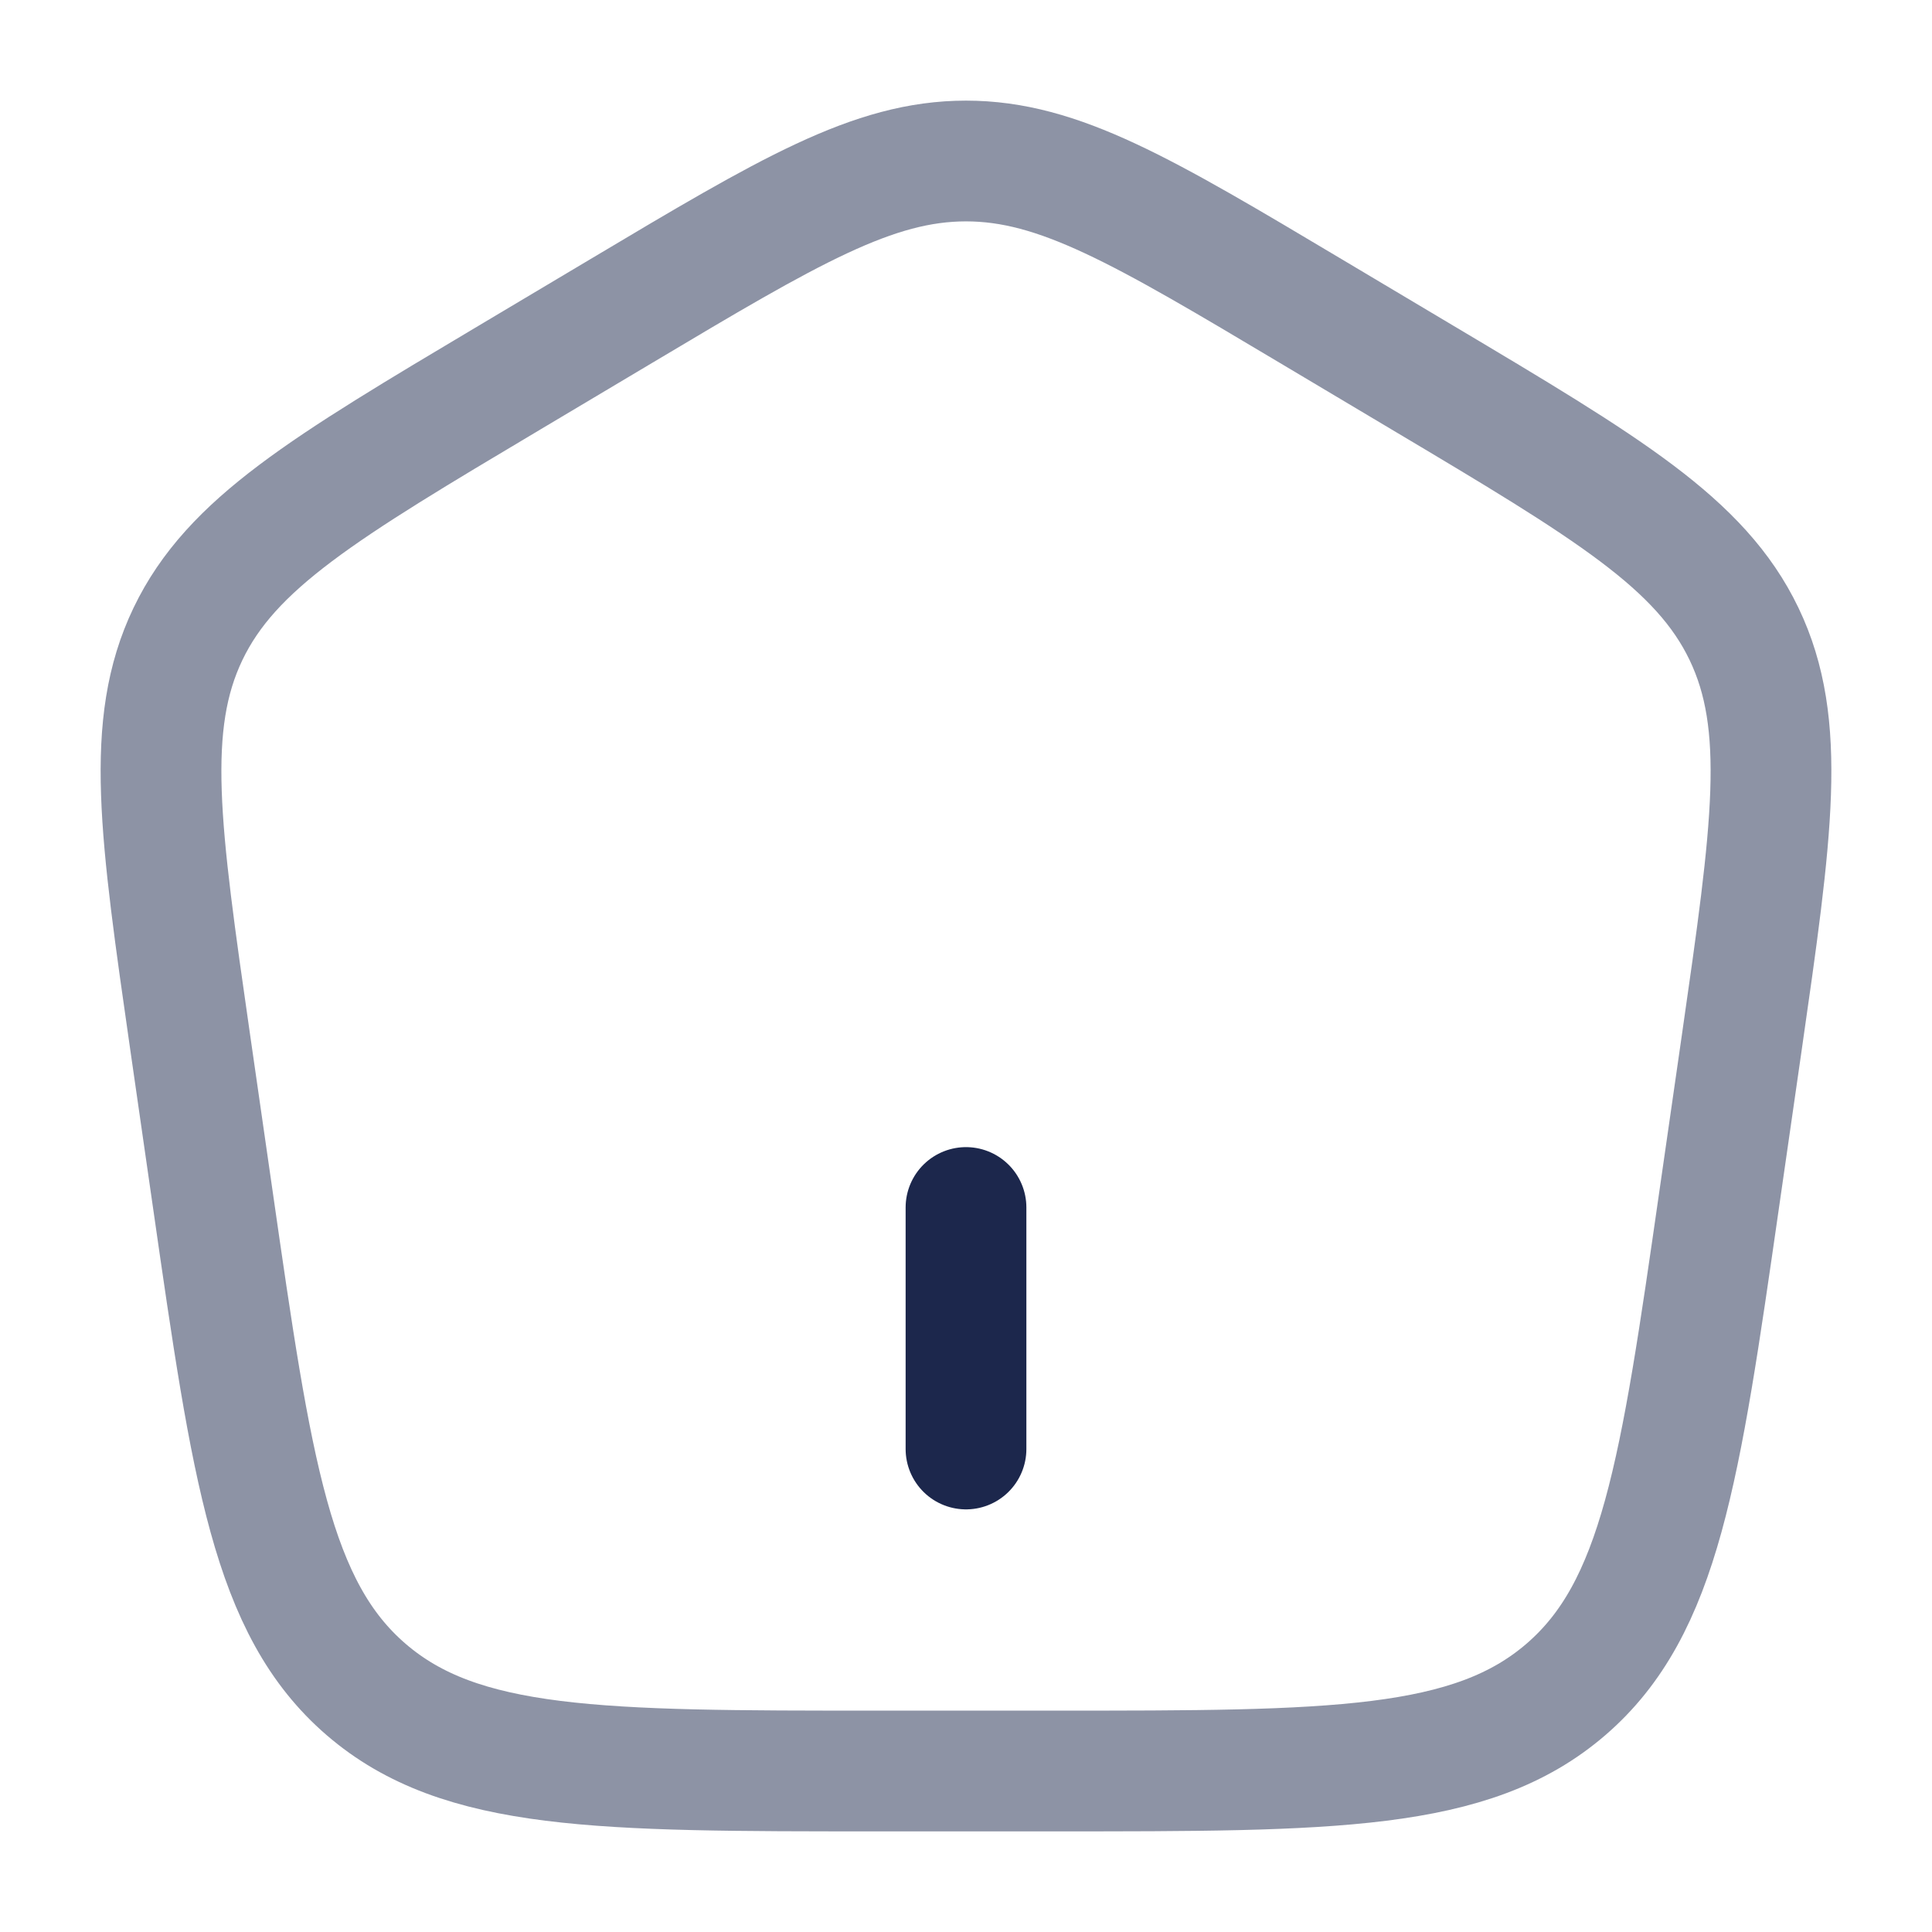
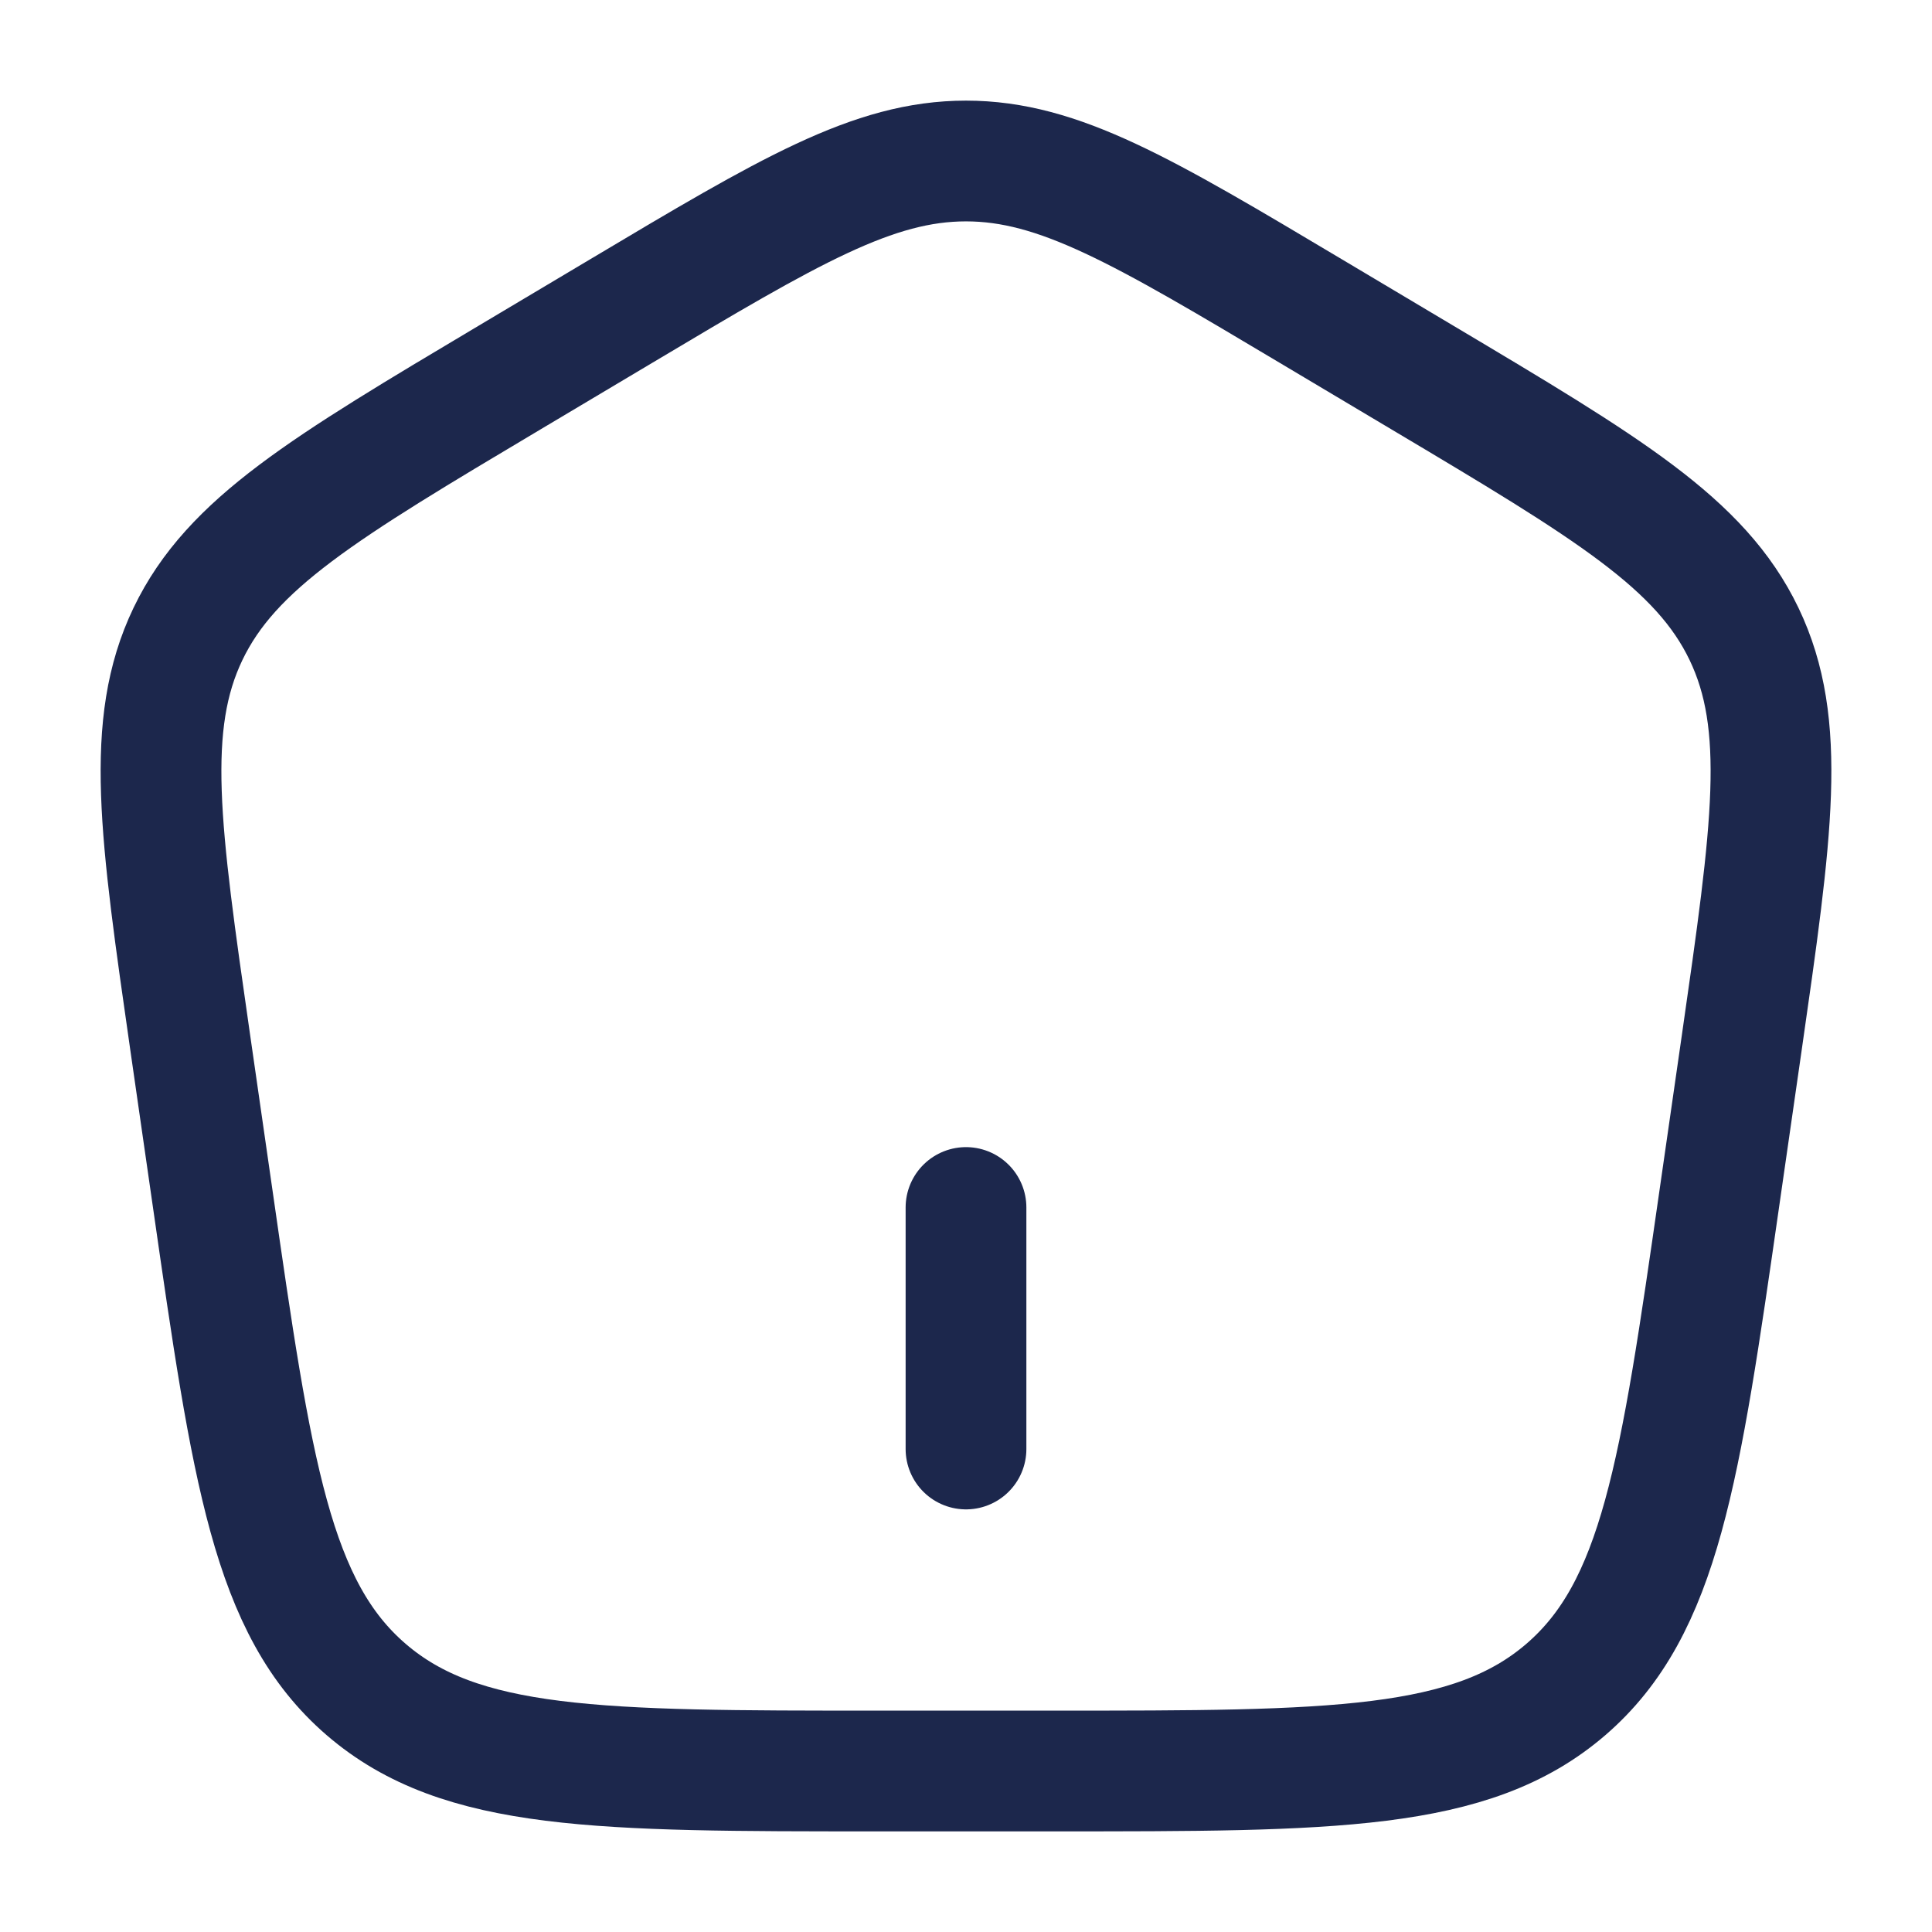
<svg xmlns="http://www.w3.org/2000/svg" width="800px" height="800px" viewBox="0 0 24 24" fill="none">
-   <path opacity="0.5" d="M2.364 12.958C1.985 10.321 1.795 9.002 2.335 7.875C2.876 6.748 4.026 6.062 6.327 4.692L7.712 3.867C9.801 2.622 10.846 2 12 2C13.154 2 14.199 2.622 16.288 3.867L17.673 4.692C19.974 6.062 21.124 6.748 21.665 7.875C22.205 9.002 22.015 10.321 21.636 12.958L21.357 14.895C20.87 18.283 20.626 19.976 19.451 20.988C18.276 22 16.553 22 13.106 22H10.894C7.447 22 5.724 22 4.549 20.988C3.374 19.976 3.13 18.283 2.643 14.895L2.364 12.958Z" stroke="#1C274C" stroke-width="1.5" />
+   <path d="M2.364 12.958C1.985 10.321 1.795 9.002 2.335 7.875C2.876 6.748 4.026 6.062 6.327 4.692L7.712 3.867C9.801 2.622 10.846 2 12 2C13.154 2 14.199 2.622 16.288 3.867L17.673 4.692C19.974 6.062 21.124 6.748 21.665 7.875C22.205 9.002 22.015 10.321 21.636 12.958L21.357 14.895C20.87 18.283 20.626 19.976 19.451 20.988C18.276 22 16.553 22 13.106 22H10.894C7.447 22 5.724 22 4.549 20.988C3.374 19.976 3.13 18.283 2.643 14.895L2.364 12.958Z" stroke="#1C274C" stroke-width="1.5" />
  <path d="M12 15L12 18" stroke="#1C274C" stroke-width="1.5" stroke-linecap="round" />
</svg>
